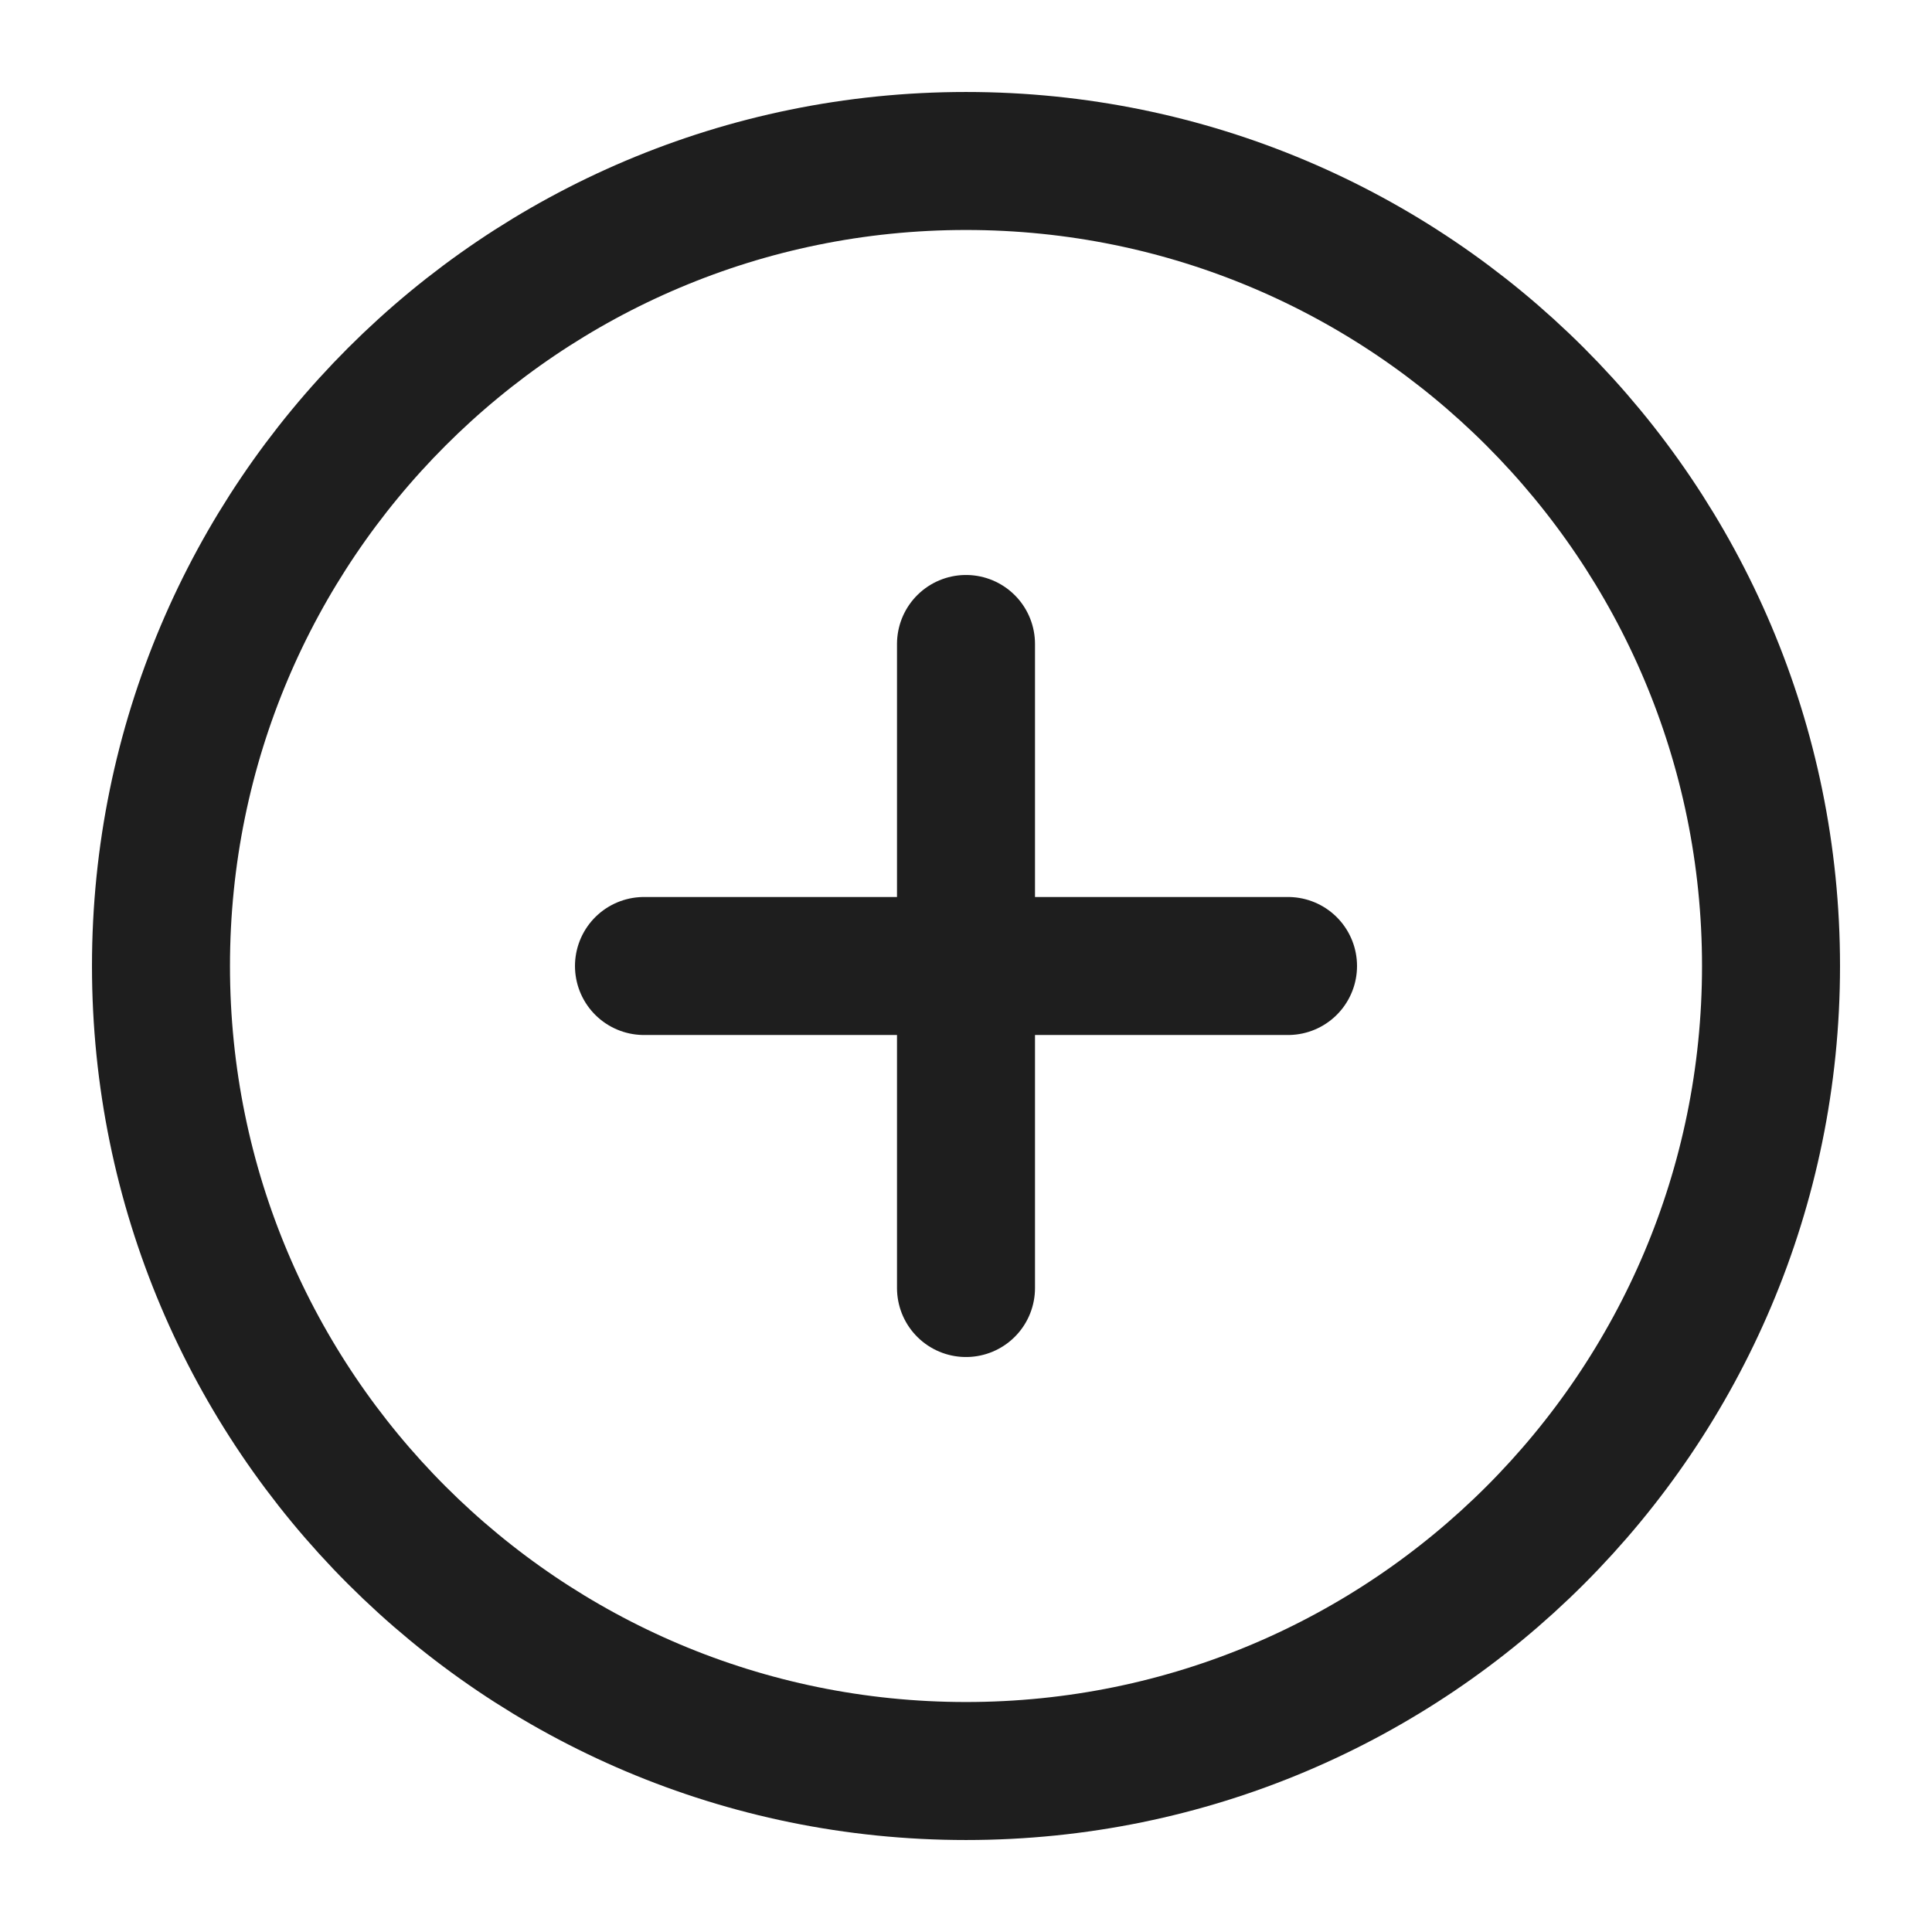
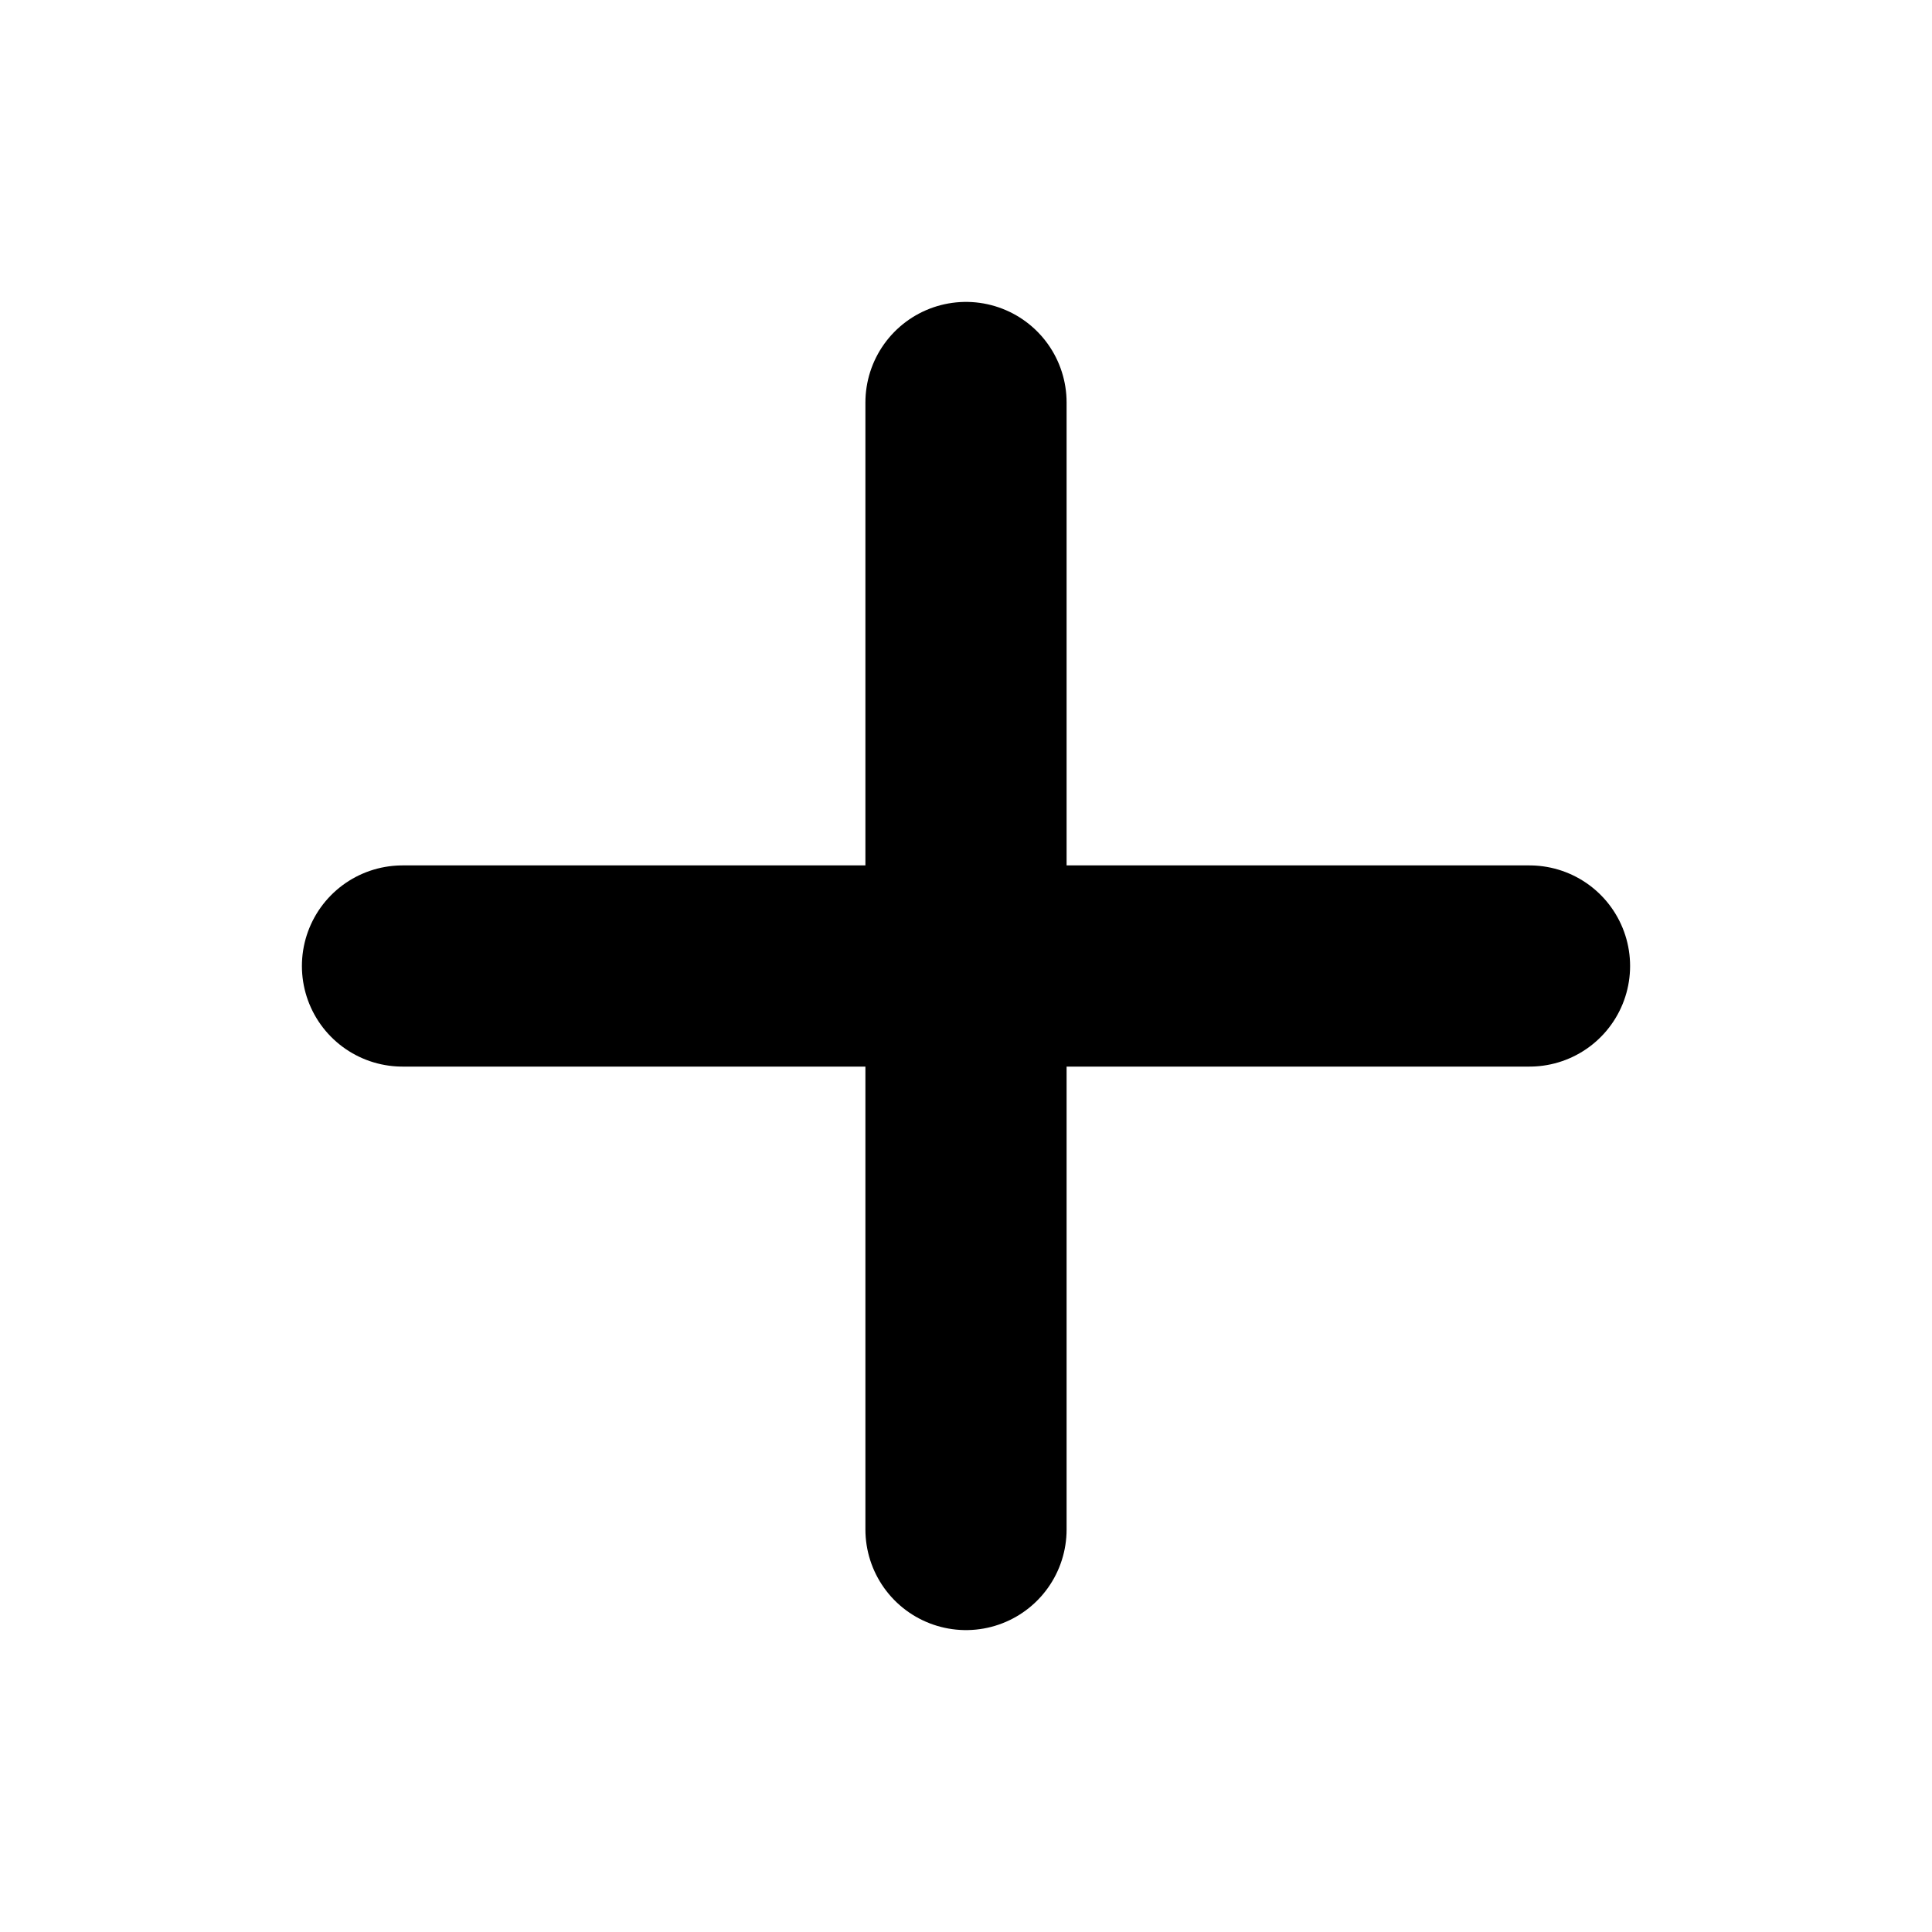
- <svg xmlns="http://www.w3.org/2000/svg" width="28" height="28" viewBox="0 0 28 28" fill="none">
-   <path d="M14 9.333V18.667M9.333 14H18.667M25.667 14C25.667 20.443 20.443 25.667 14 25.667C7.557 25.667 2.333 20.443 2.333 14C2.333 7.557 7.557 2.333 14 2.333C20.443 2.333 25.667 7.557 25.667 14Z" stroke="#1E1E1E" stroke-width="2" stroke-linecap="round" stroke-linejoin="round" />
+ <svg xmlns="http://www.w3.org/2000/svg" width="15" height="15" viewBox="0 0 15 15" fill="none">
+   <path d="M7.5 3.125V11.875" stroke="black" stroke-width="1.562" stroke-linecap="round" stroke-linejoin="round" />
+   <path d="M3.125 7.5H11.875" stroke="black" stroke-width="1.562" stroke-linecap="round" stroke-linejoin="round" />
</svg>
